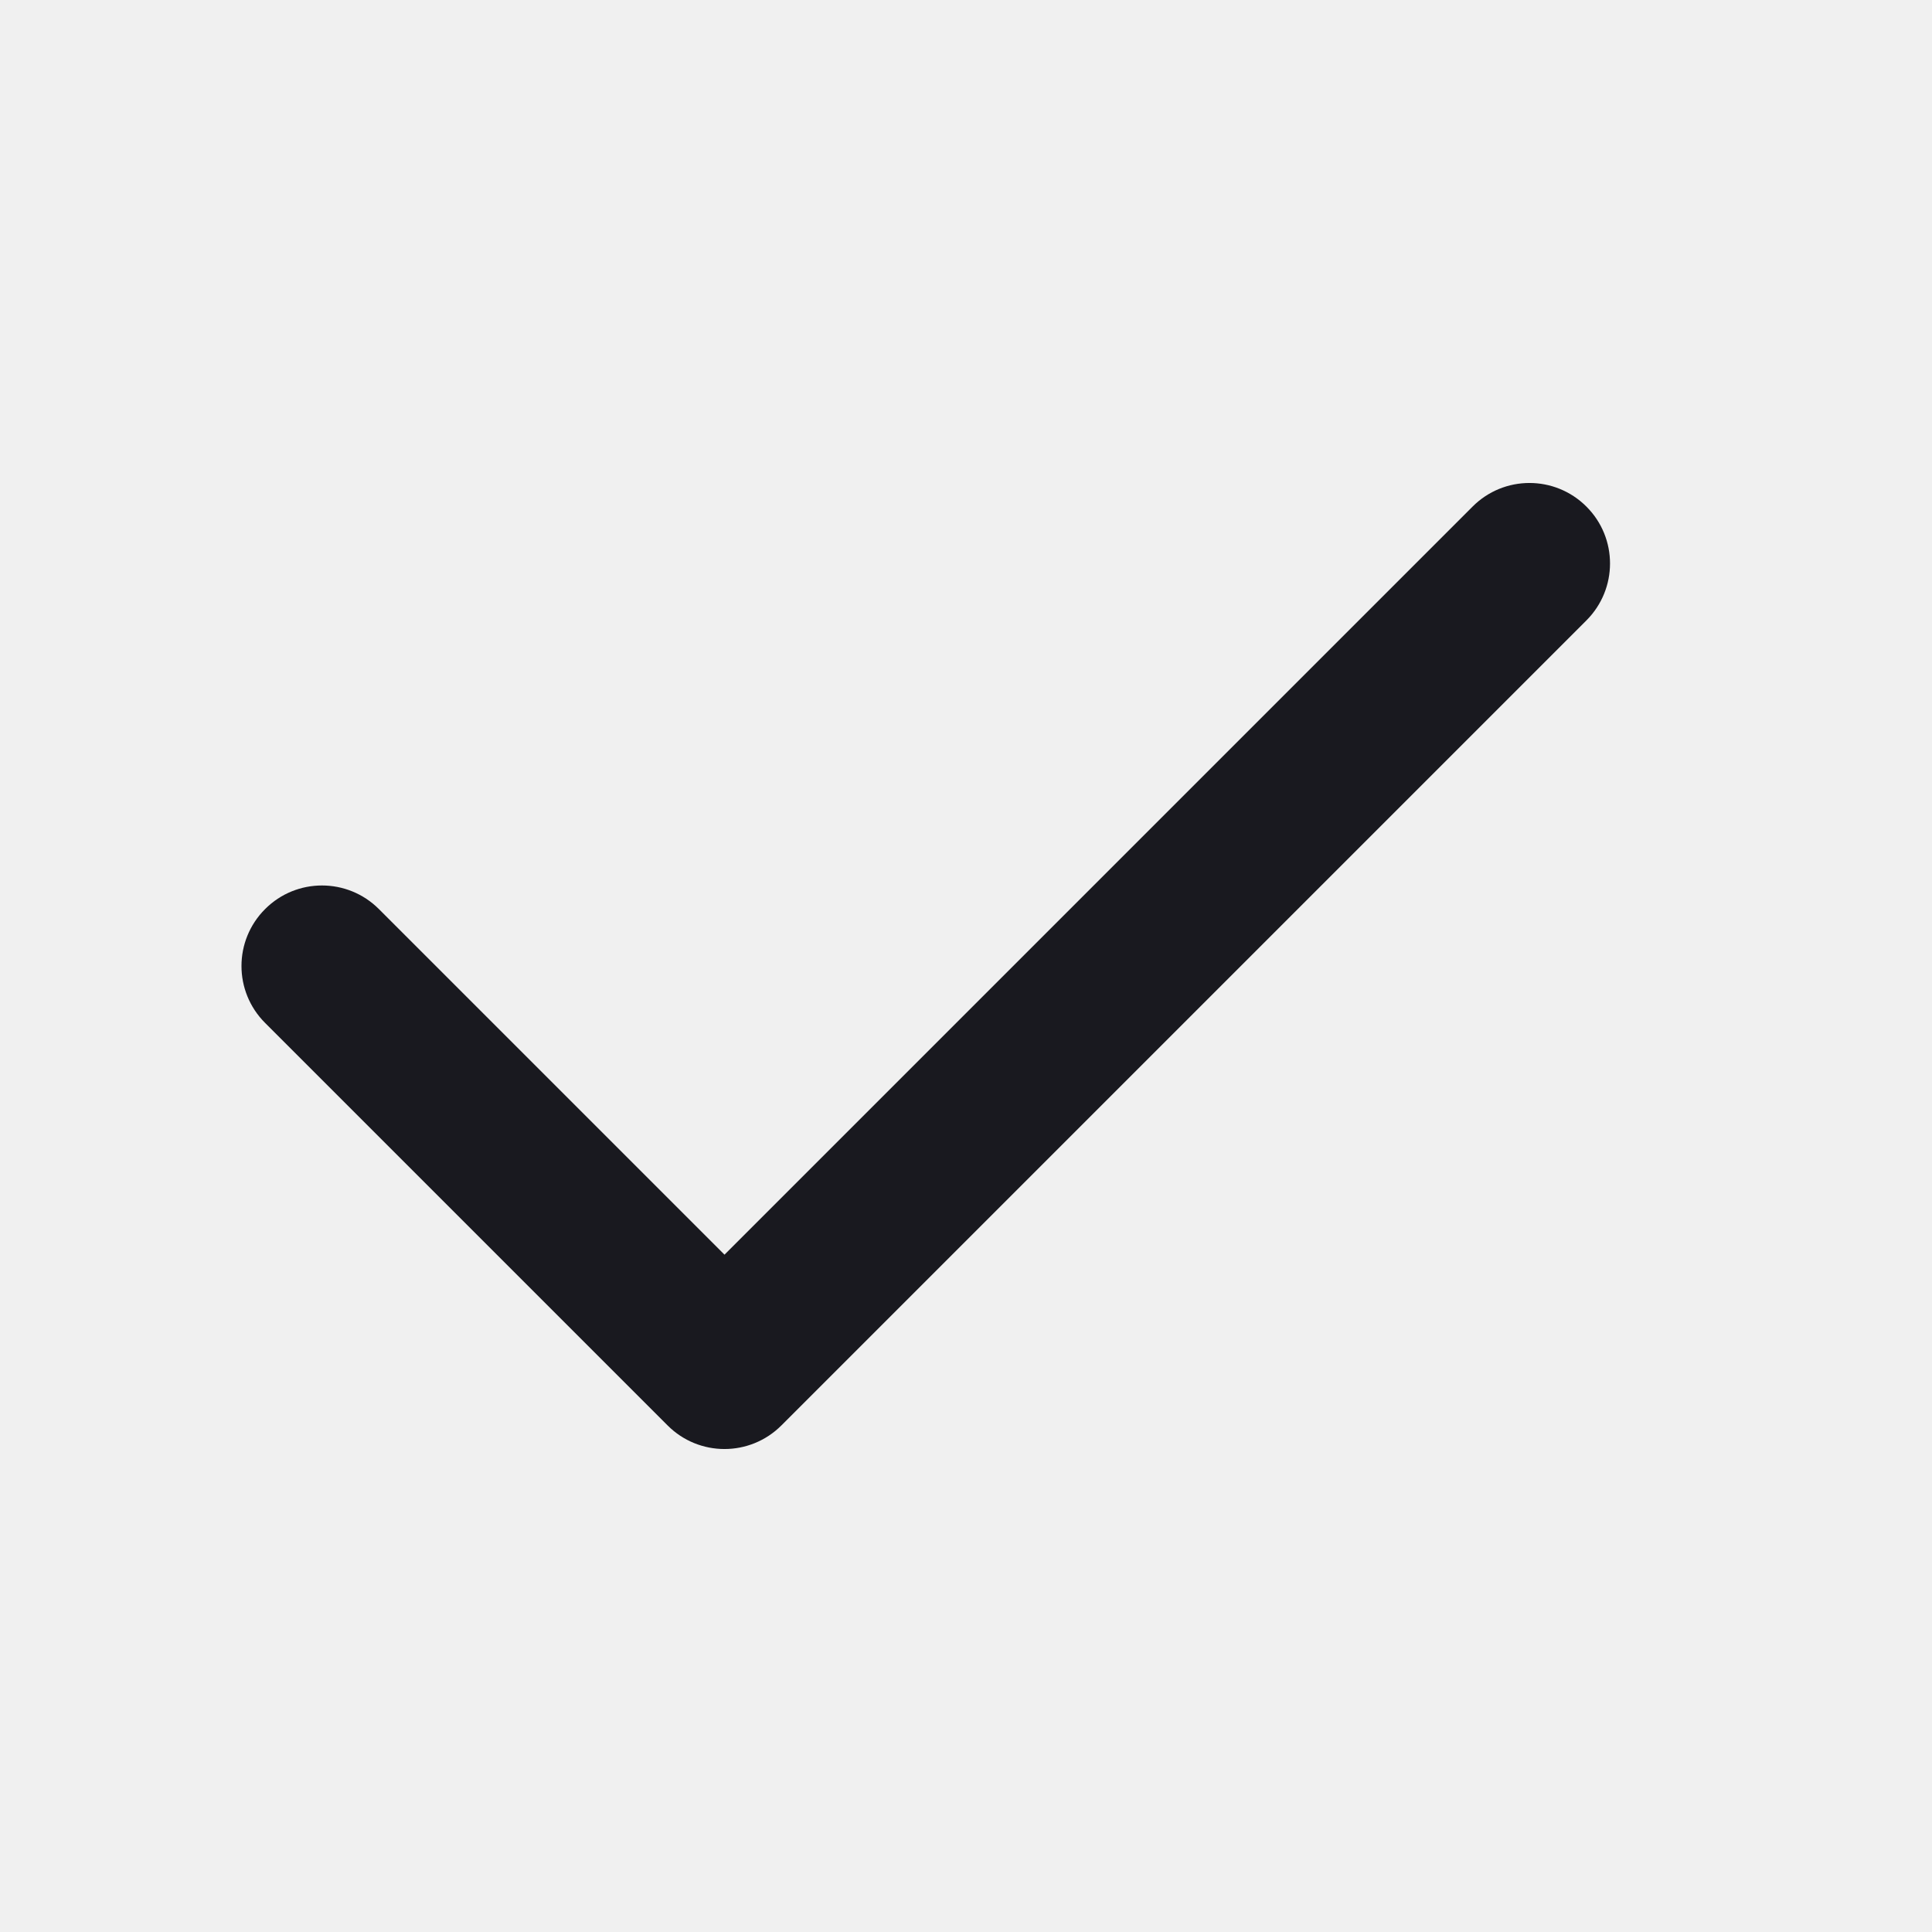
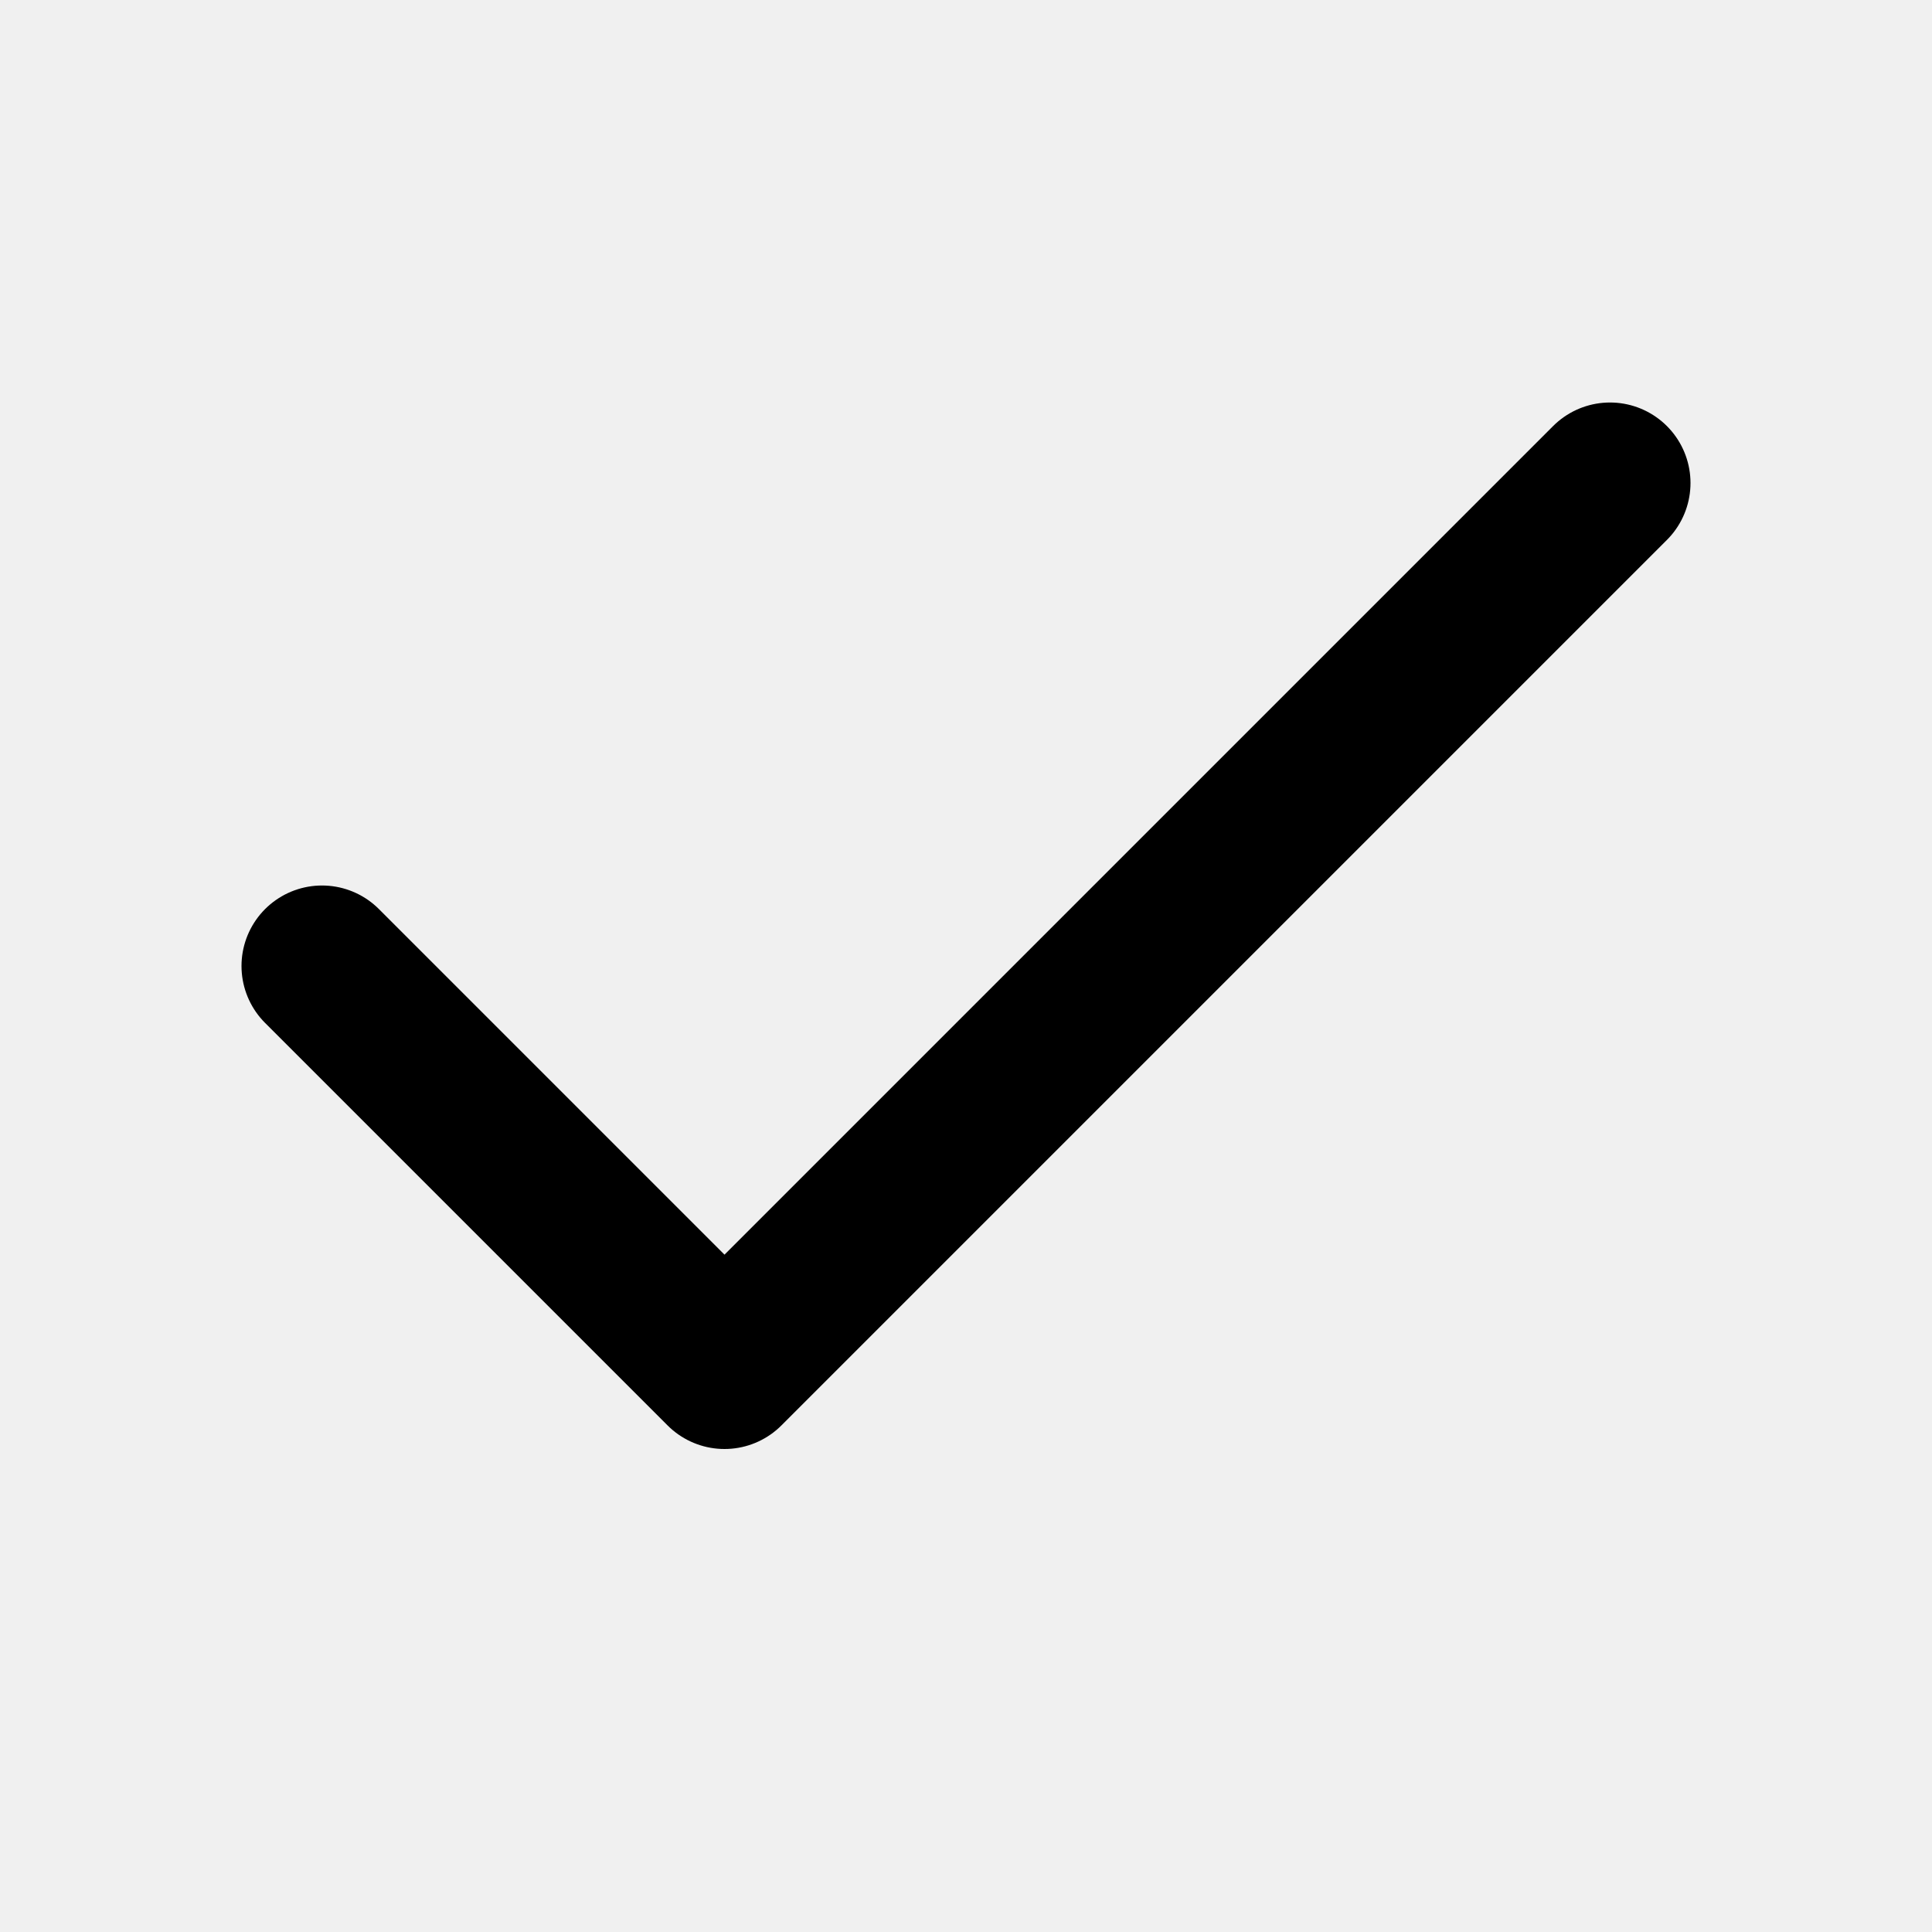
<svg xmlns="http://www.w3.org/2000/svg" width="24" height="24" viewBox="0 0 24 24" fill="none">
-   <g clip-path="url(#clip0_494_350)">
-     <path d="M18.293 6.293C18.683 5.902 19.316 5.902 19.707 6.293C20.098 6.683 20.098 7.316 19.707 7.707L9.707 17.707C9.316 18.098 8.683 18.098 8.293 17.707L3.293 12.707C2.902 12.316 2.902 11.684 3.293 11.293C3.683 10.902 4.316 10.902 4.707 11.293L9 15.586L18.293 6.293Z" fill="#19191F" />
-   </g>
-   <defs>
-     <clipPath id="clip0_494_350">
-       <rect width="24" height="24" fill="white" />
-     </clipPath>
-   </defs>
+   <path d="M20 6L9 17L4 12" stroke="currentColor" stroke-width="2" stroke-linecap="round" stroke-linejoin="round" />
</svg>
